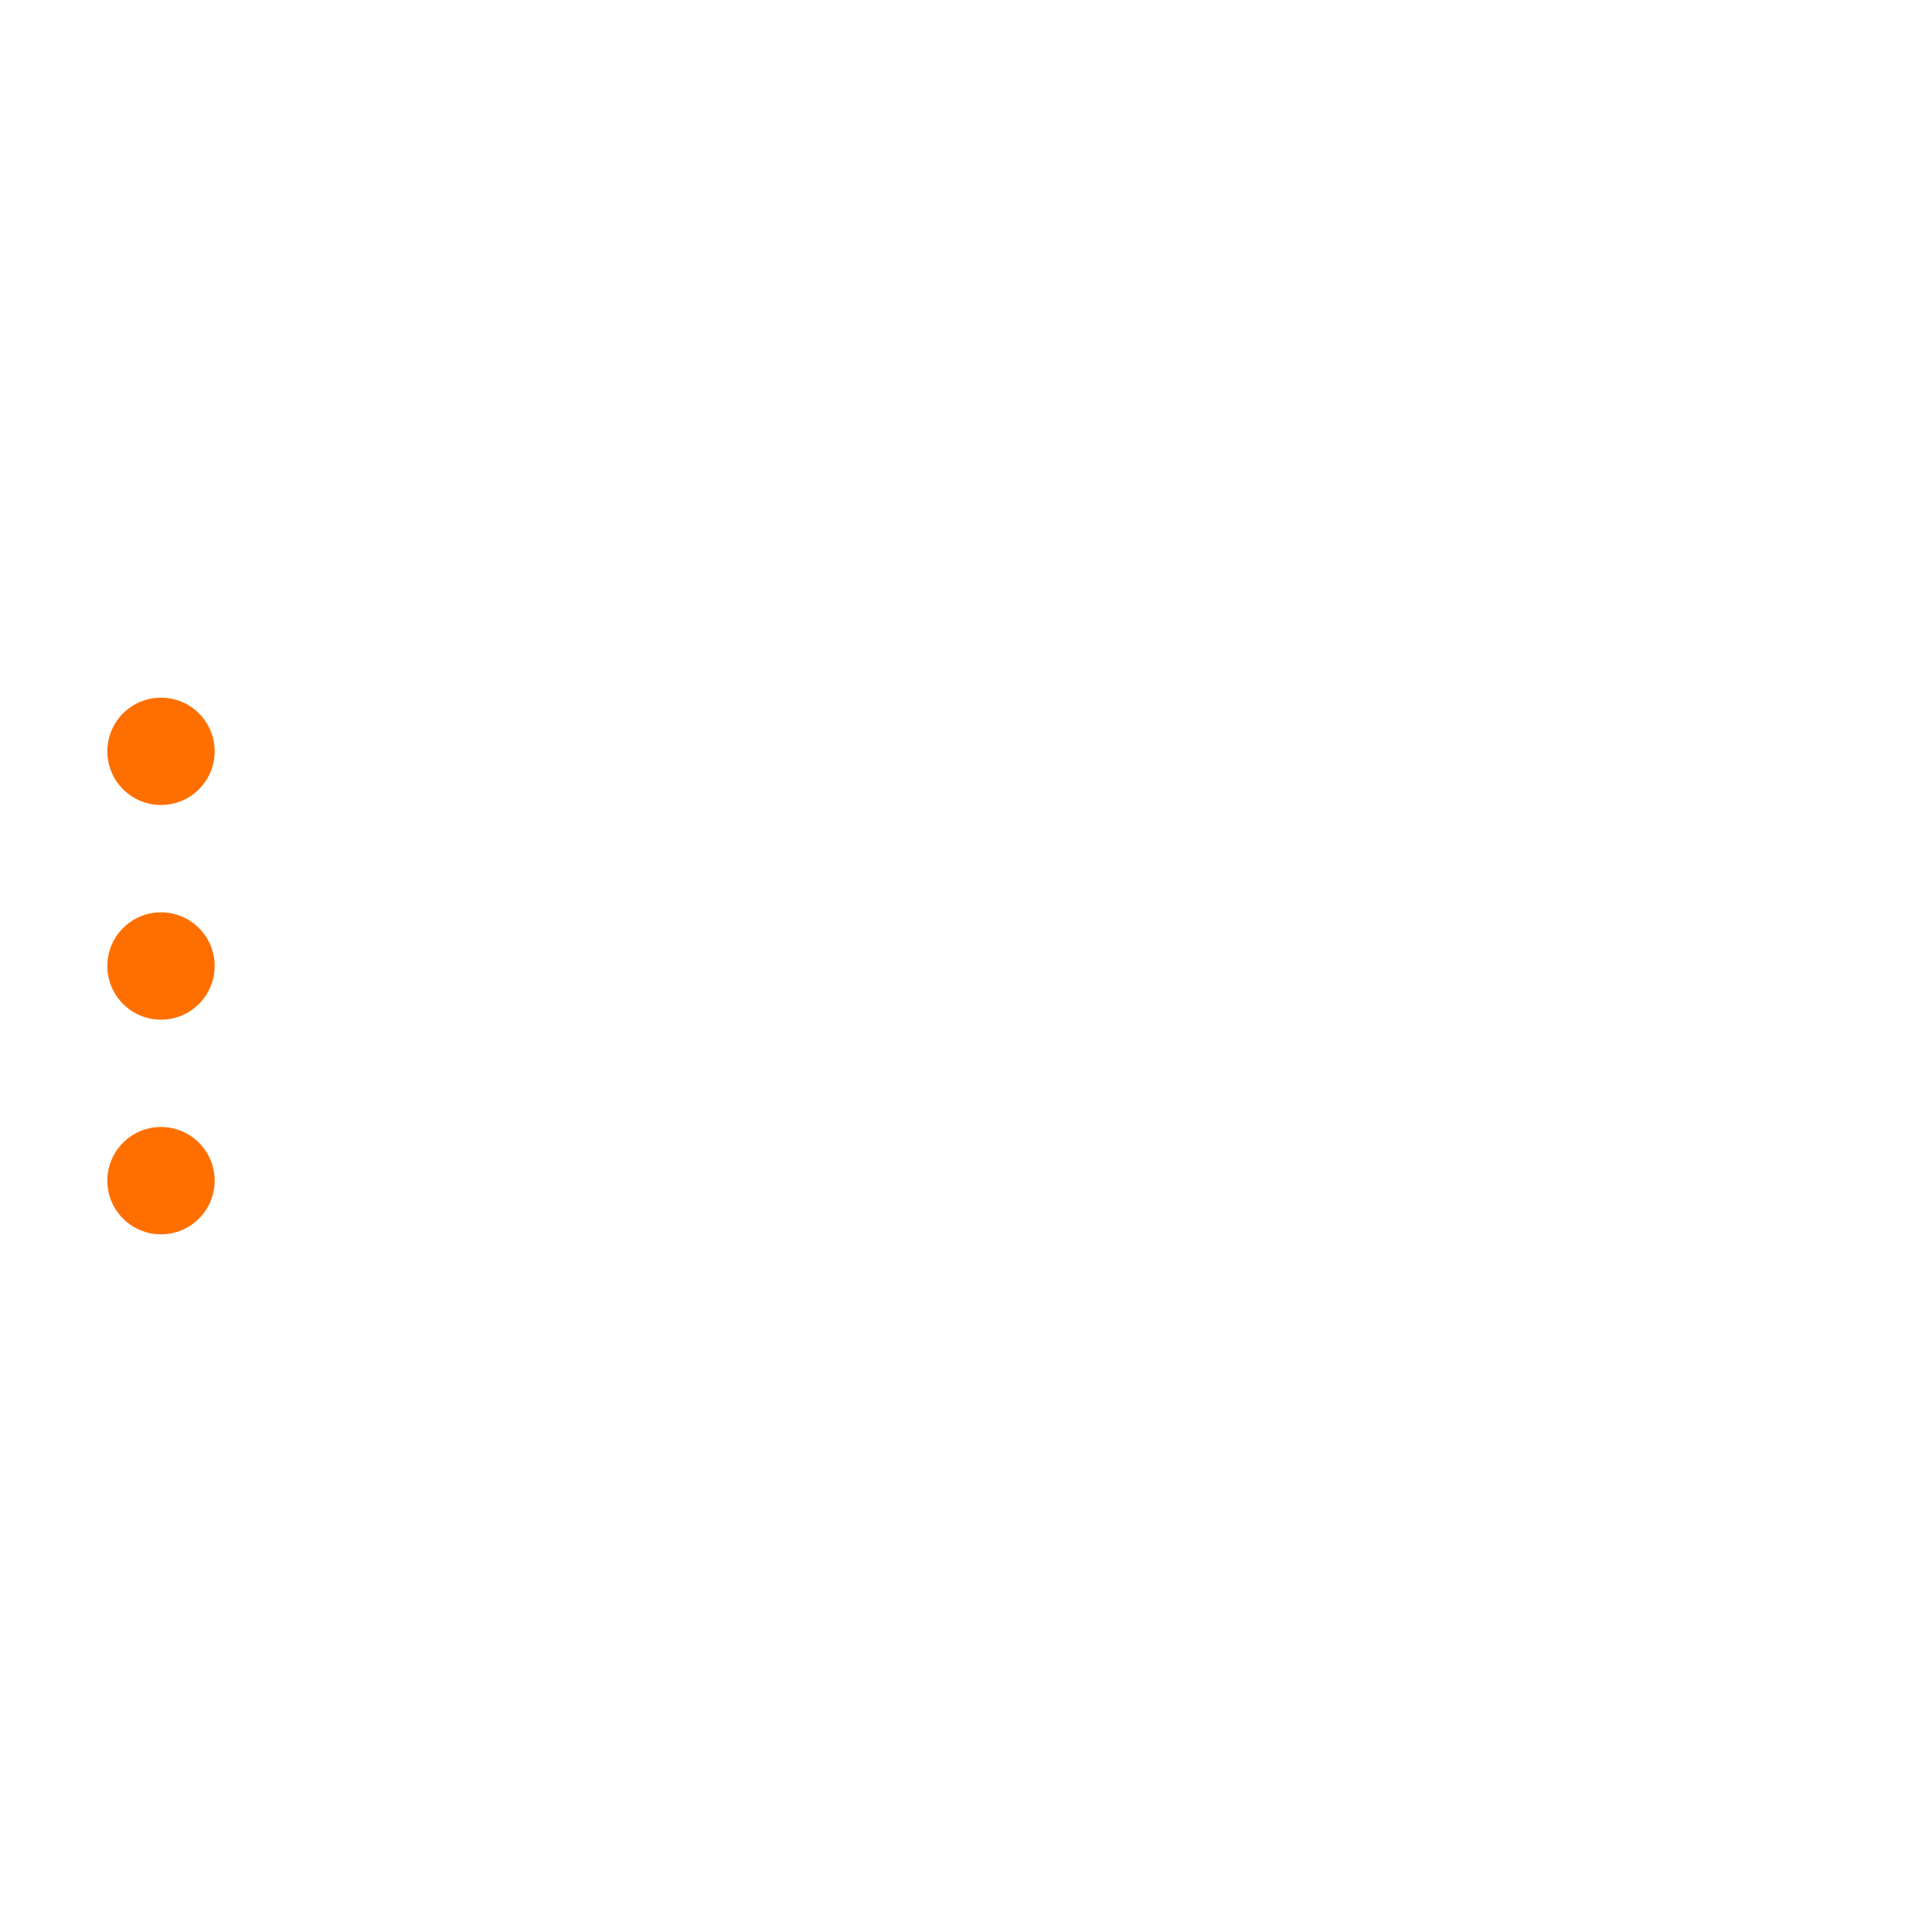
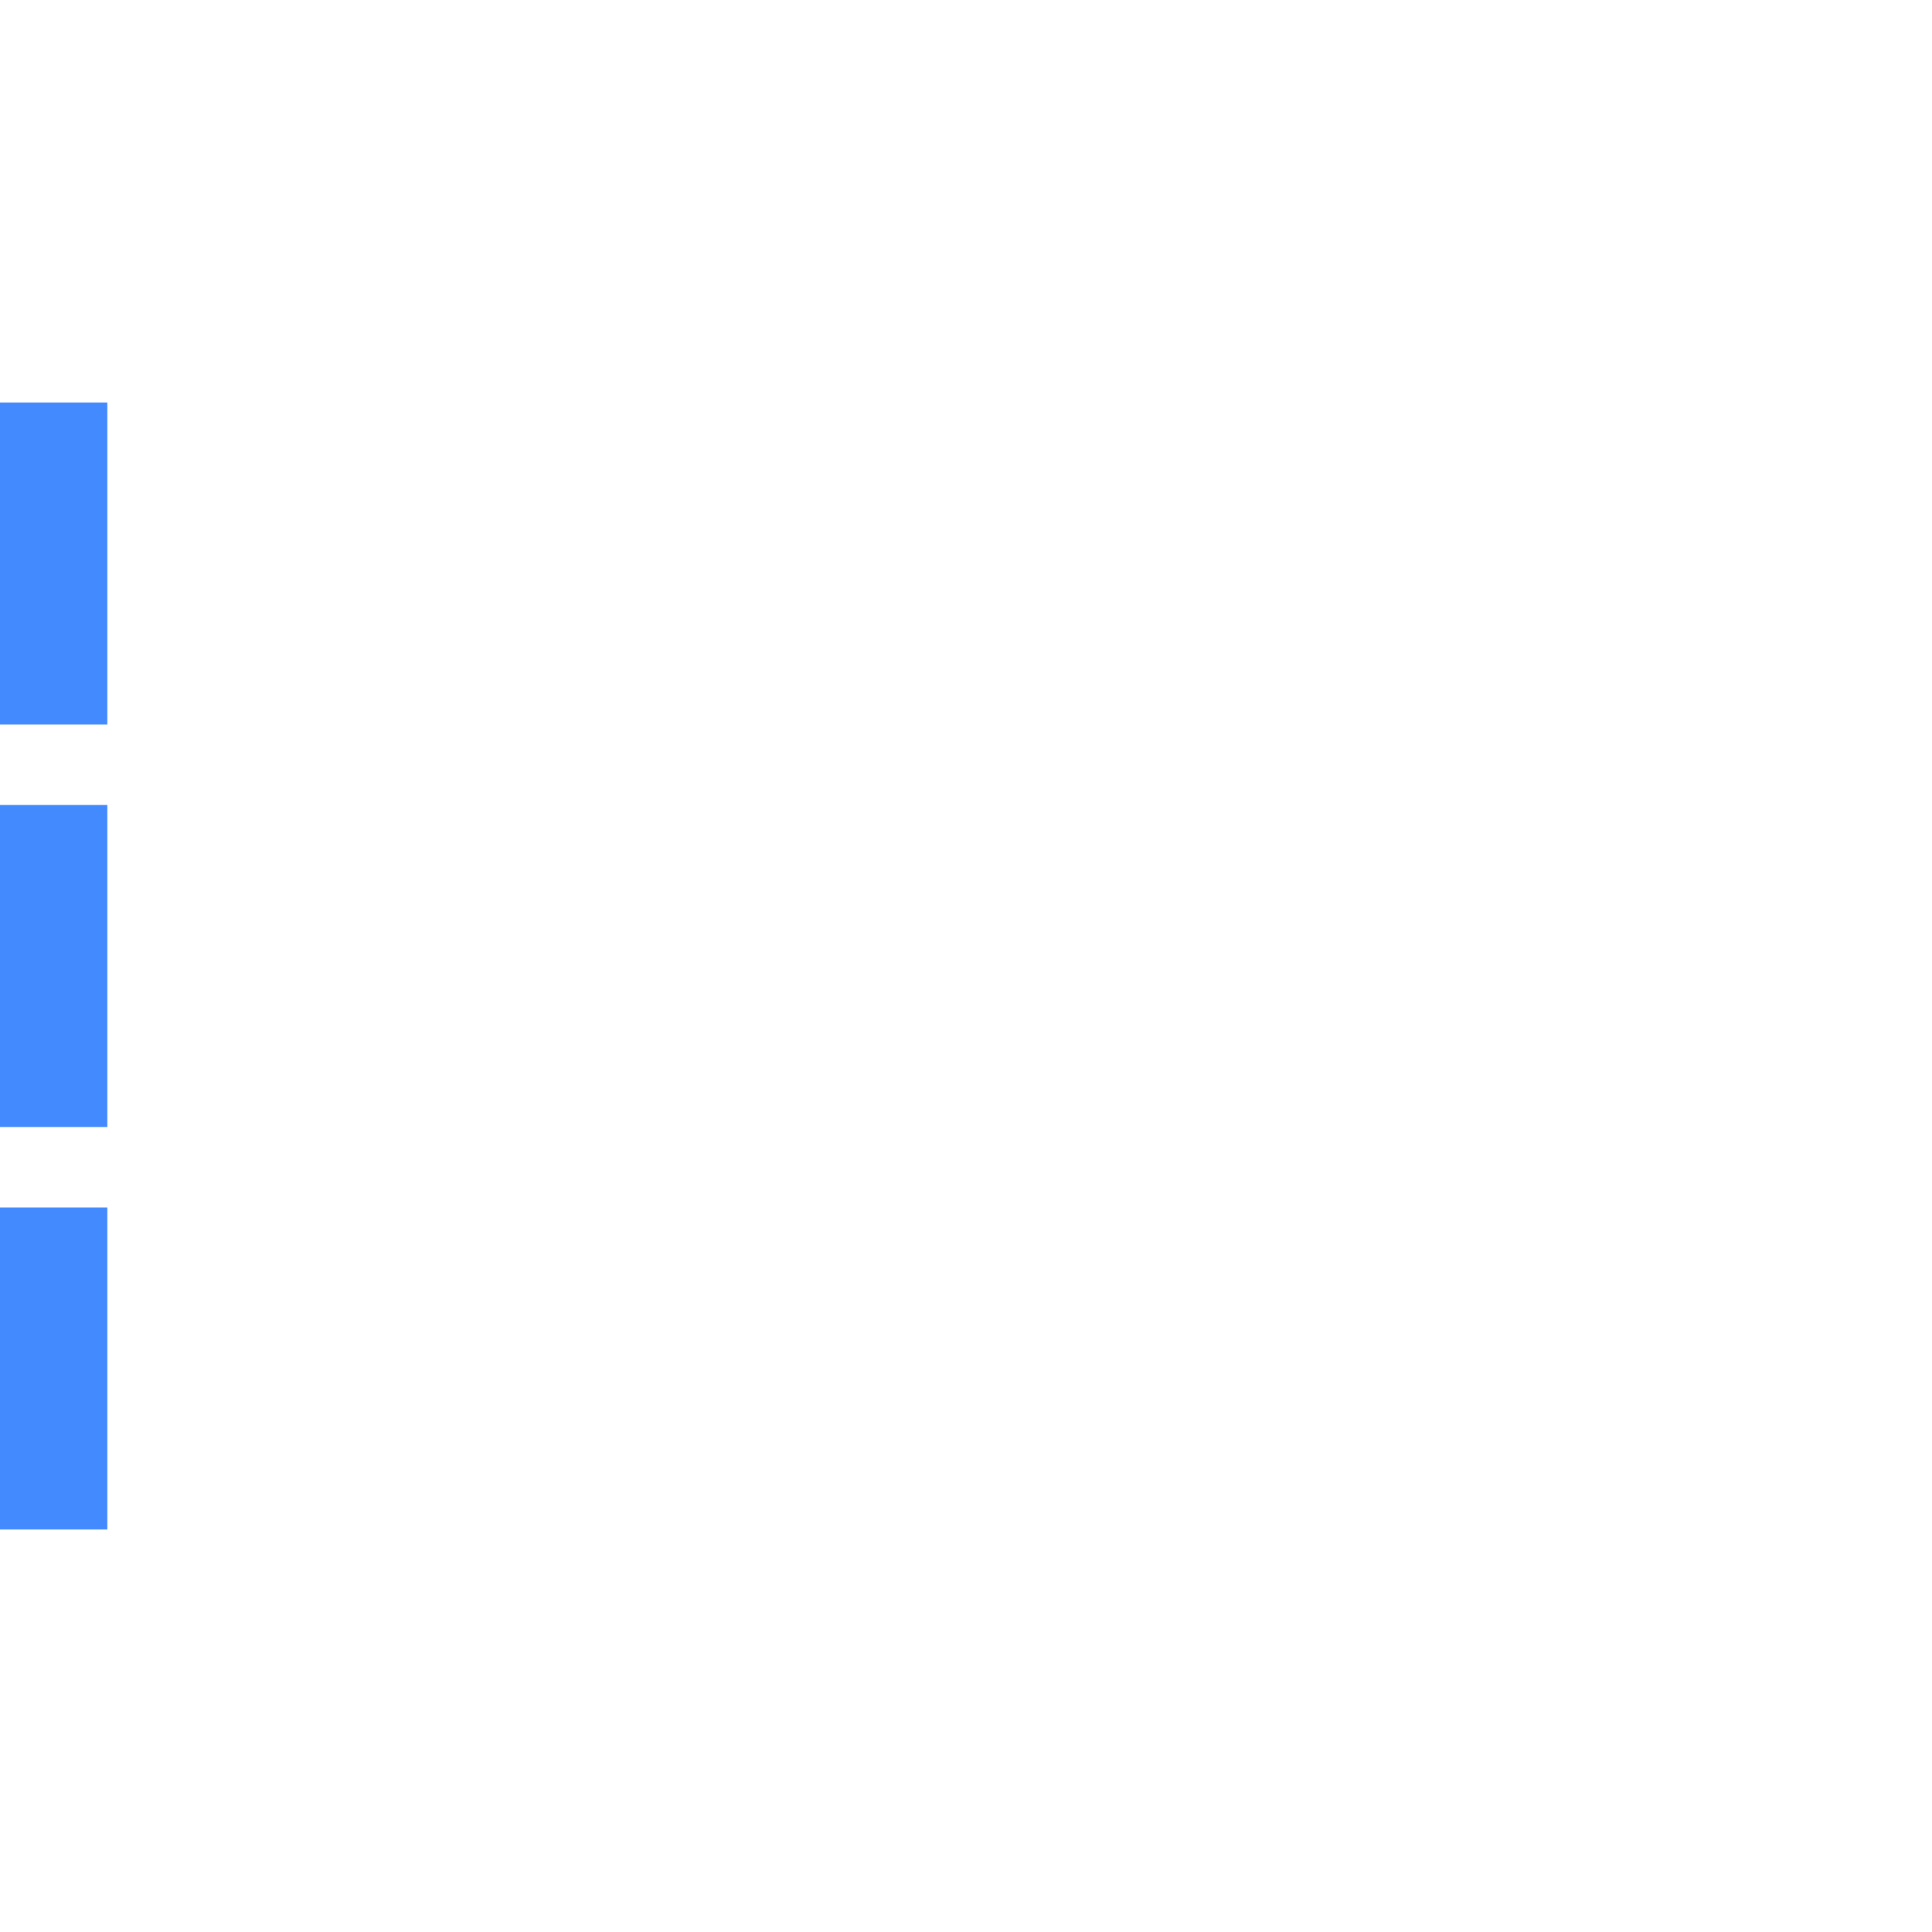
- <svg xmlns="http://www.w3.org/2000/svg" width="144" height="144" viewBox="0 0 72 72" fill="#FF6F00">
-   <circle cx="6" cy="28" r="2" />
-   <circle cx="6" cy="36" r="2" />
-   <circle cx="6" cy="44" r="2" />
+ <svg xmlns="http://www.w3.org/2000/svg" width="72" height="72" viewBox="0 0 72 72">
+   <rect ry="0" height="12" width="4" y="15" x="0" stroke-width=".5" fill="#448aff" />
+   <rect ry="0" height="12" width="4" y="30" x="0" stroke-width=".5" fill="#448aff" />
+   <rect ry="0" height="12" width="4" y="45" x="0" stroke-width=".5" fill="#448aff" />
</svg>
